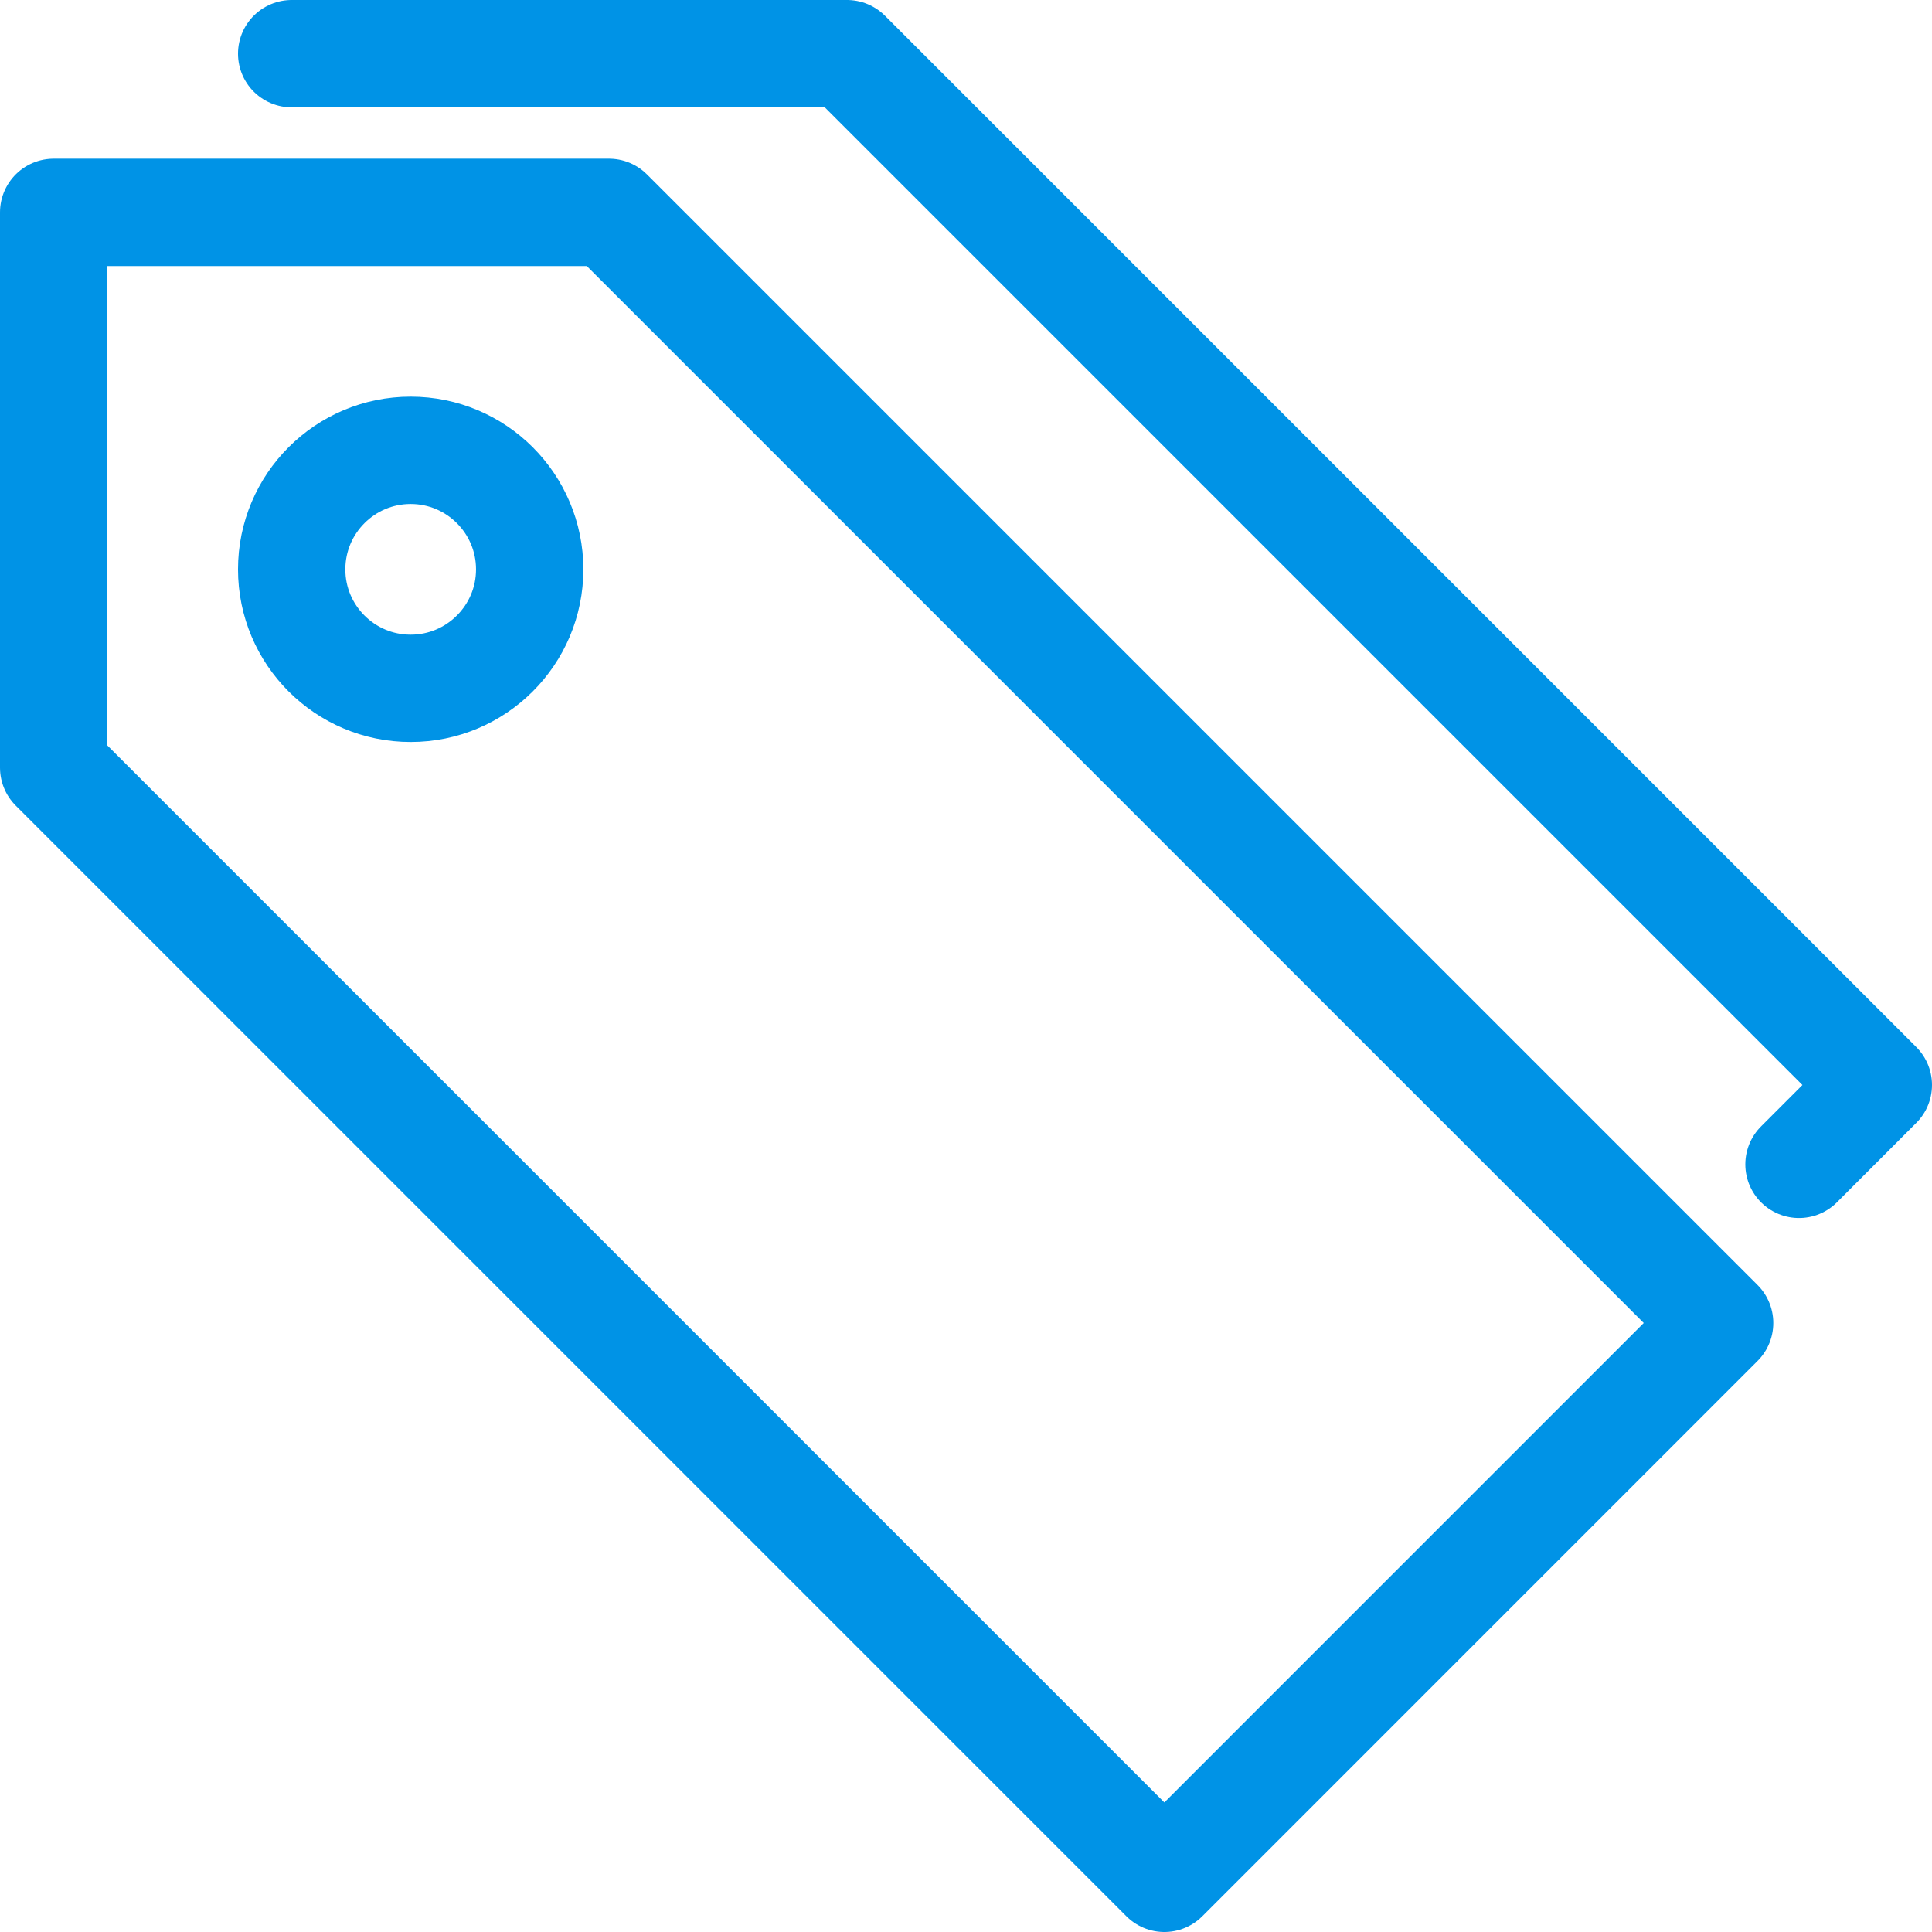
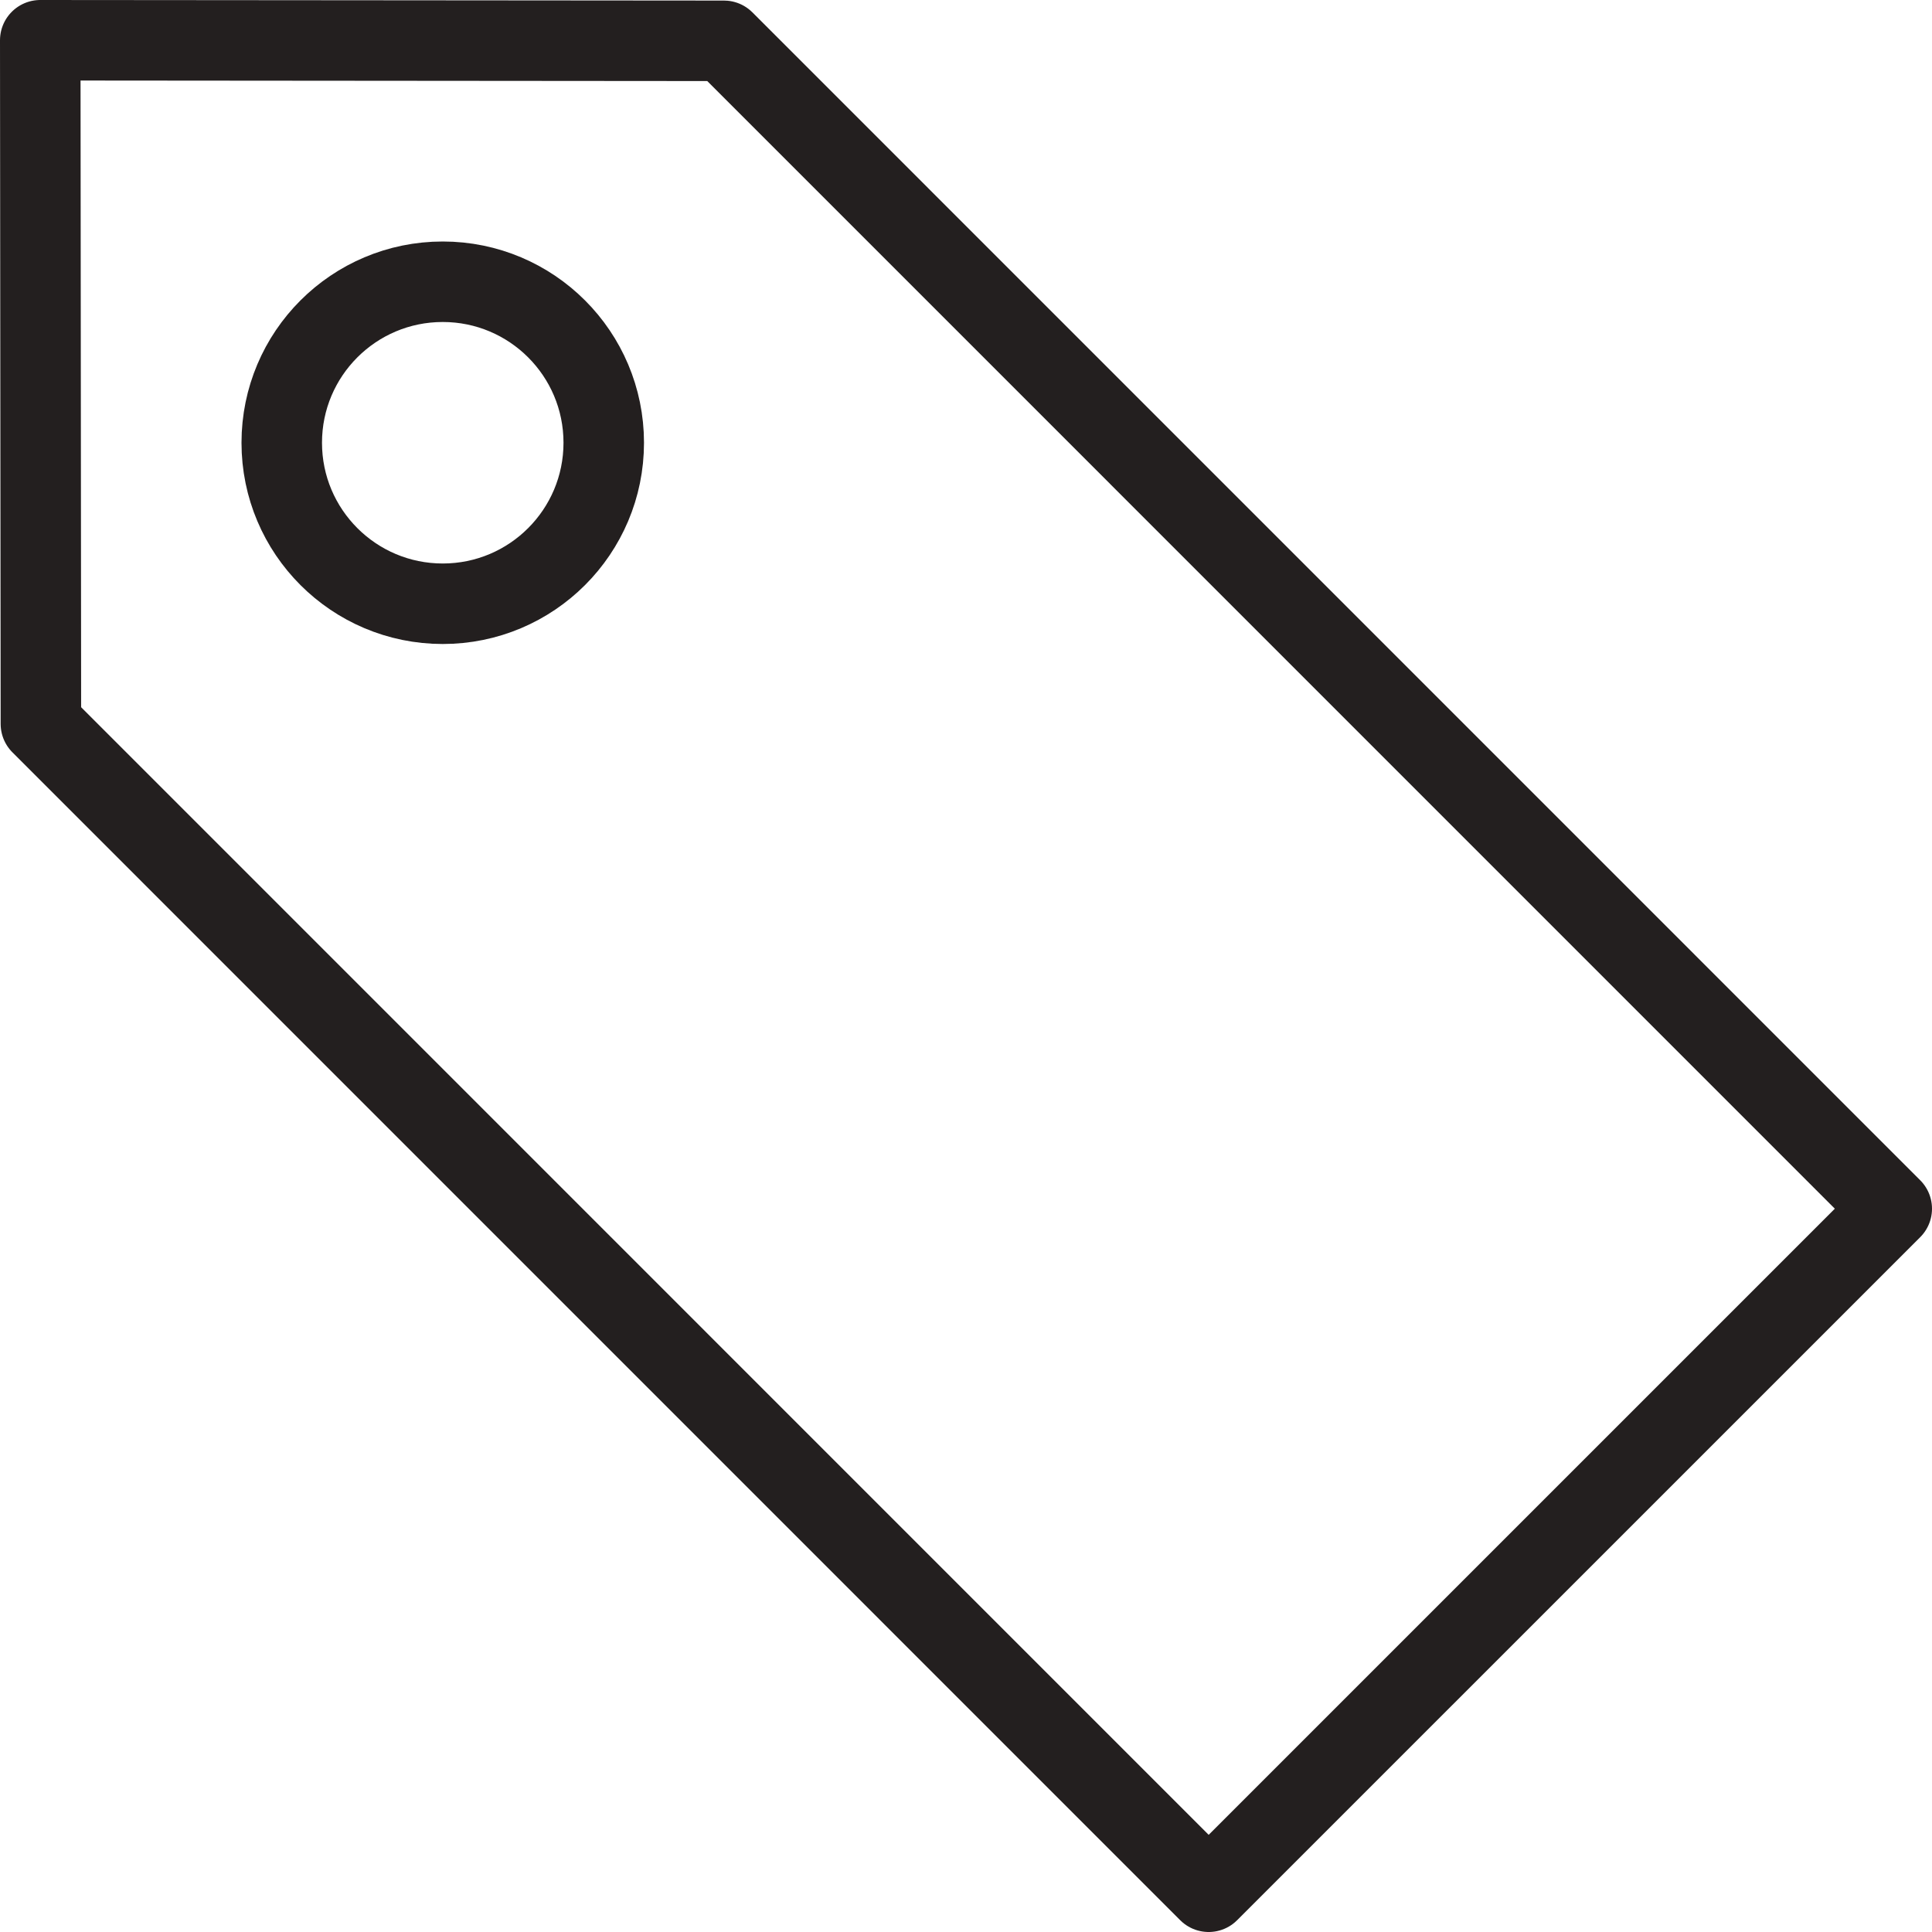
- <svg xmlns="http://www.w3.org/2000/svg" width="36px" height="36px" viewBox="0 0 36 36" version="1.1">
-   <description>Created with Sketch.</description>
+ <svg xmlns="http://www.w3.org/2000/svg" width="48px" height="48px" viewBox="0 0 48 48" version="1.1">
  <defs />
-   <g id="24" stroke="none" stroke-width="1" fill="none" fill-rule="evenodd">
-     <g id="Icons" transform="translate(-320, -80)" stroke="#0093E6" stroke-width="2" stroke-linejoin="round">
-       <g id="tag" transform="translate(320, 80)">
-         <path d="M32.043,24.652 L21.696,35 L1,14.304 L1,3.957 L11.348,3.957 L32.043,24.652 L32.043,24.652 Z" id="Stroke-1251" />
-         <path d="M5.435,1 L15.783,1 L35,20.217 L33.522,21.696" id="Stroke-1252" stroke-linecap="round" />
-         <path d="M9.87,10.609 C9.87,11.833 8.876,12.826 7.652,12.826 C6.428,12.826 5.435,11.833 5.435,10.609 C5.435,9.385 6.428,8.391 7.652,8.391 C8.876,8.391 9.87,9.385 9.87,10.609 L9.87,10.609 Z" id="Stroke-1253" />
+   <g id="Icons" stroke="none" stroke-width="1" fill="none" fill-rule="evenodd">
+     <g id="tag" stroke="#231F1F" stroke-width="2" stroke-linejoin="round">
+       <g id="Stroke-1247-+-Stroke-1248" transform="translate(1, 1)">
+         <path d="M46,29.03 L29.029,46 L0.016,16.985 L0,0 L16.986,0.014 L46,29.03 L46,29.03 Z" id="Stroke-1247" />
+         <path d="M14,10 C14,12.209 12.209,14 10,14 C7.791,14 6,12.209 6,10 C6,7.79 7.791,6 10,6 C12.209,6 14,7.79 14,10 L14,10 Z" id="Stroke-1248" />
      </g>
    </g>
  </g>
</svg>
